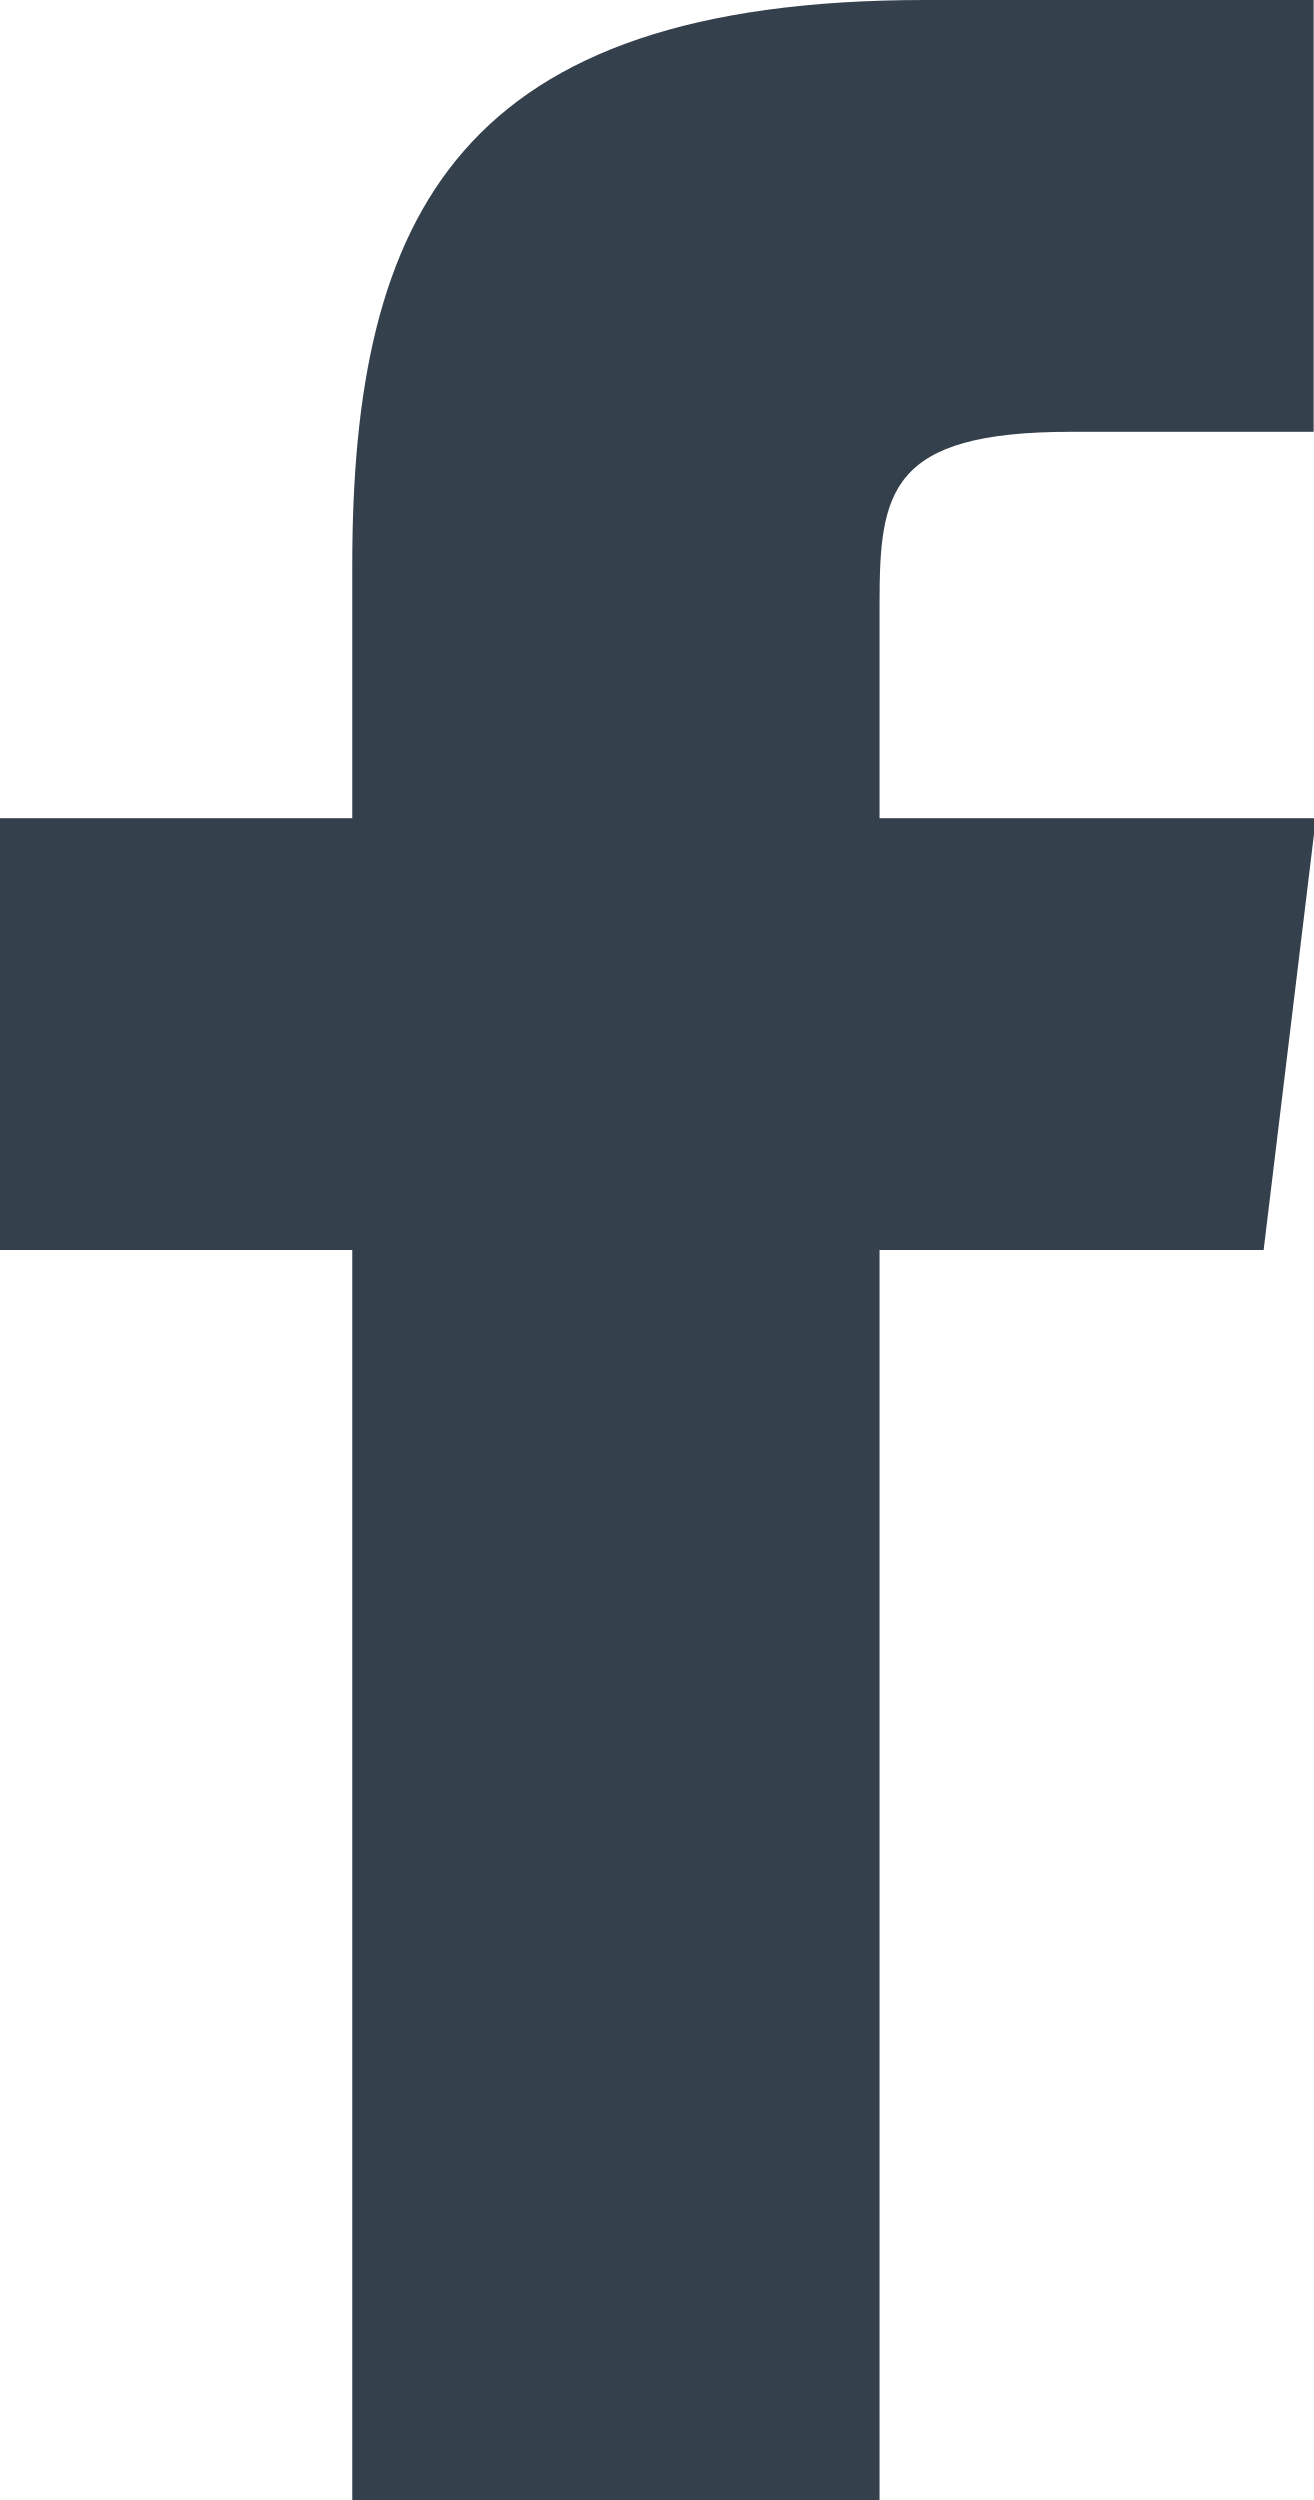
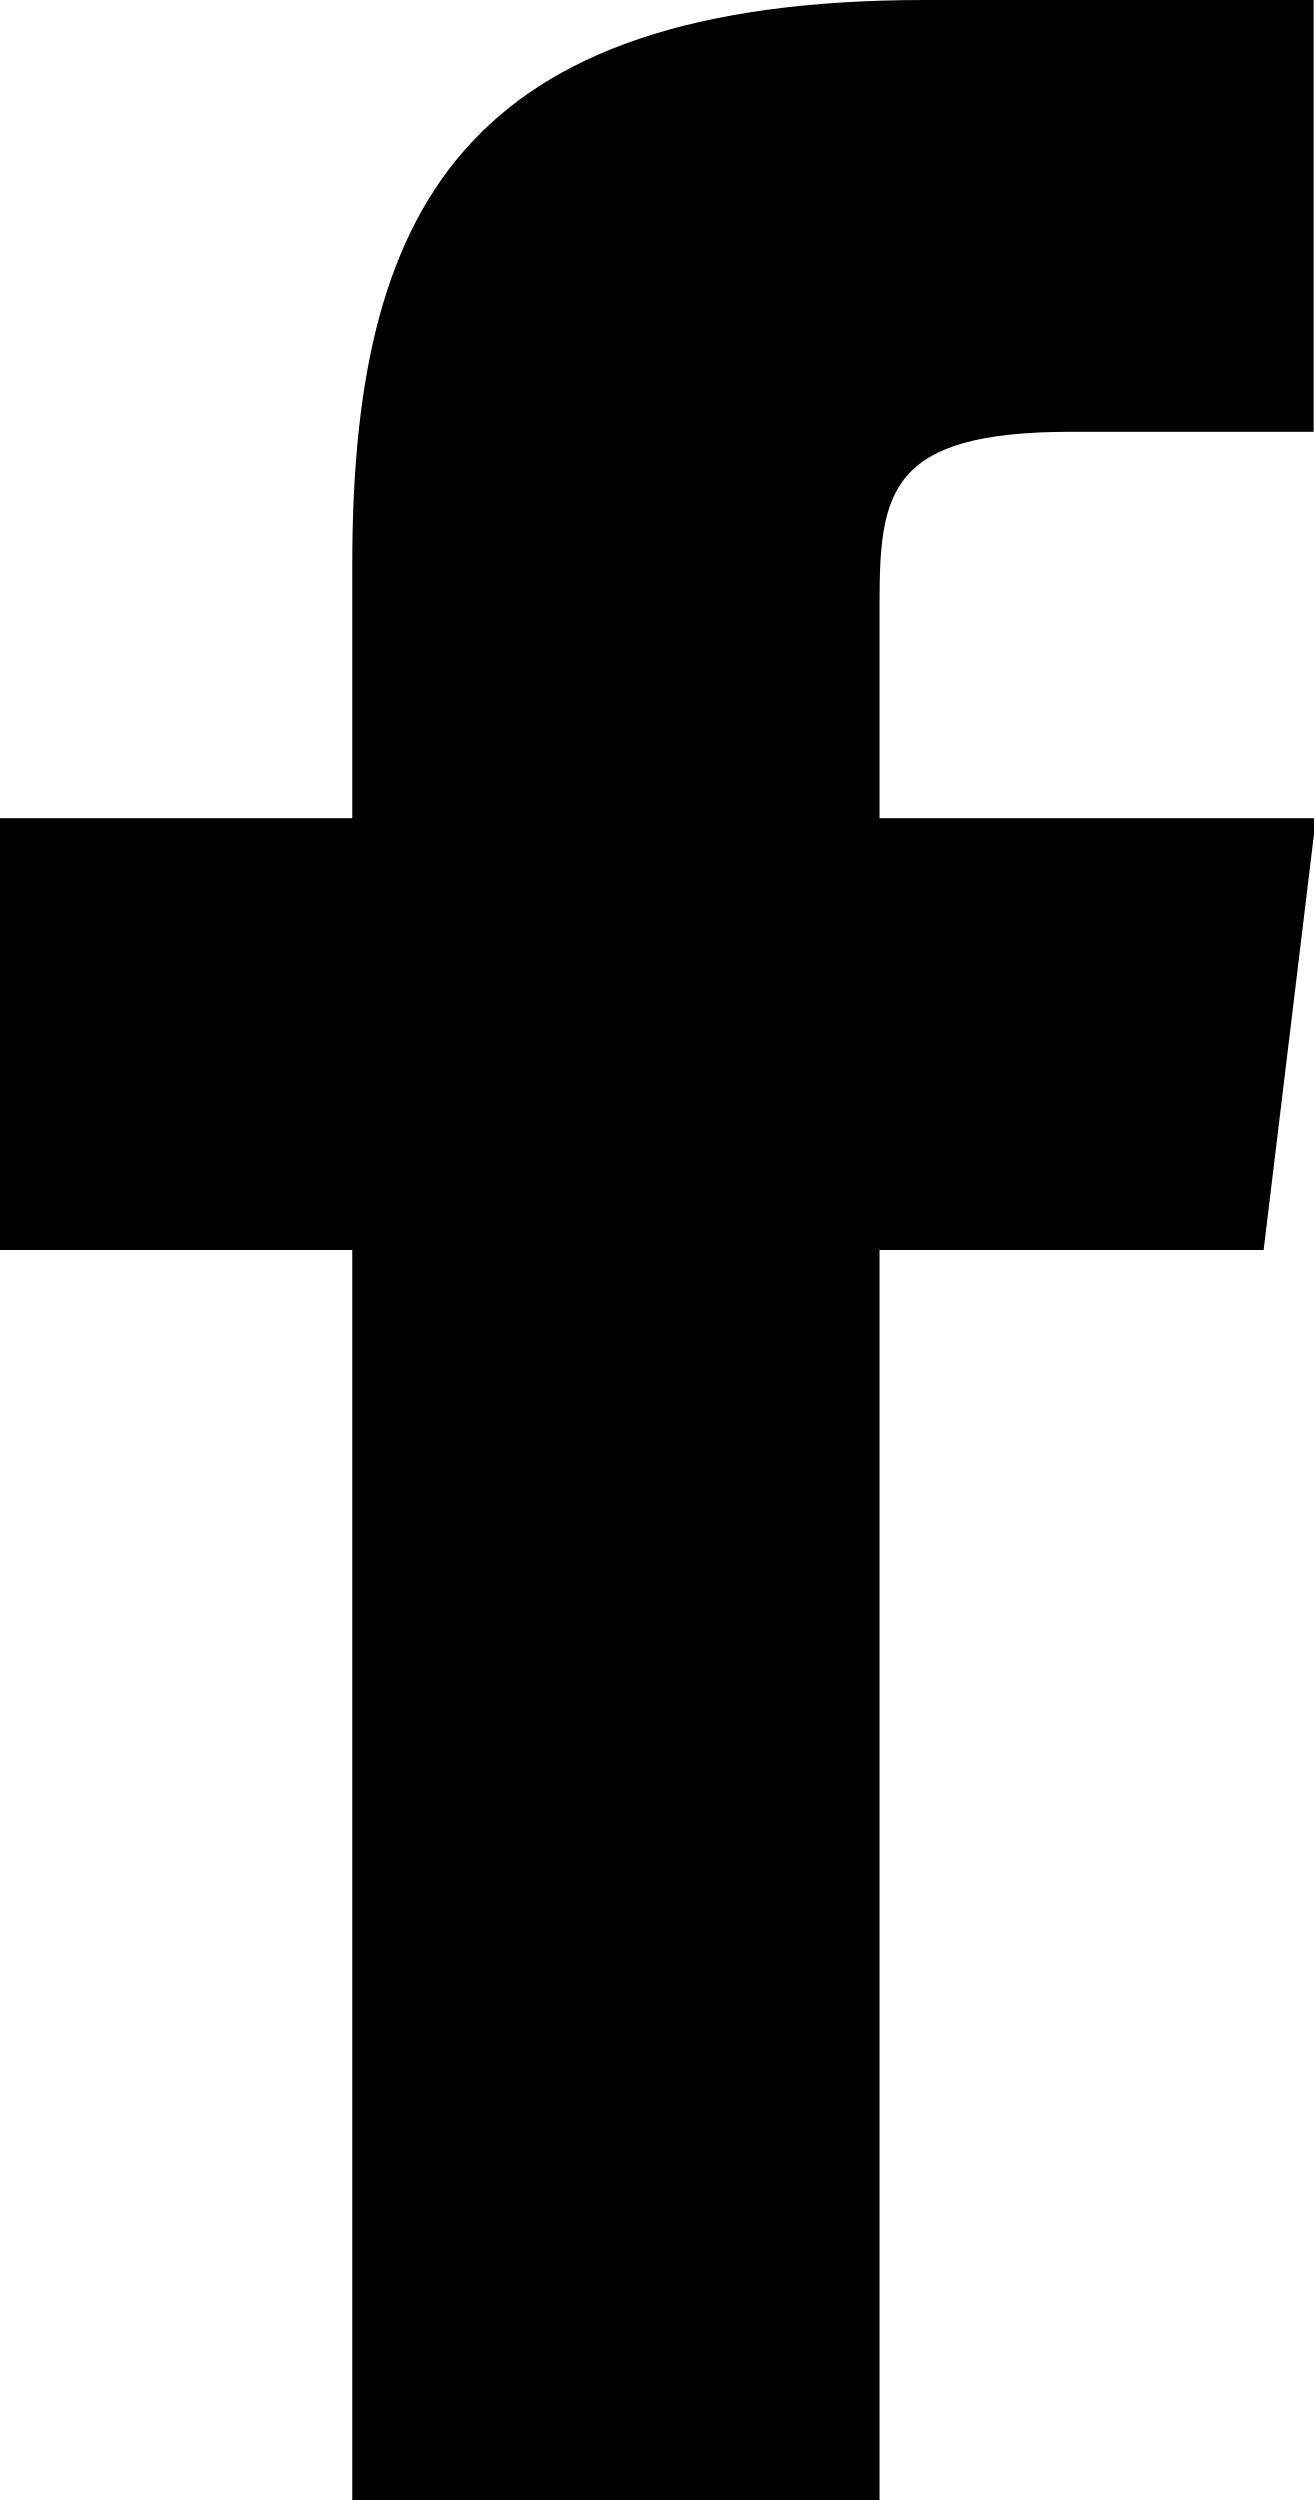
<svg xmlns="http://www.w3.org/2000/svg" width="5.78" height="11" viewBox="0 0 5.78 11">
-   <path id="facebook" fill="#34404b" fill-rule="evenodd" d="M1260.87,36h-2.32V30.5H1257V28.6h1.55V27.487c0-1.546.47-2.487,2.52-2.487h1.71v1.9h-1.07c-0.8,0-.84.265-0.84,0.759V28.6h1.92l-0.23,1.9h-1.69V36Z" transform="translate(-1257 -25)" />
+   <path id="facebook" fill-rule="evenodd" d="M1260.87,36h-2.32V30.5H1257V28.6h1.55V27.487c0-1.546.47-2.487,2.52-2.487h1.71v1.9h-1.07c-0.8,0-.84.265-0.84,0.759V28.6h1.92l-0.23,1.9h-1.69V36Z" transform="translate(-1257 -25)" />
</svg>
